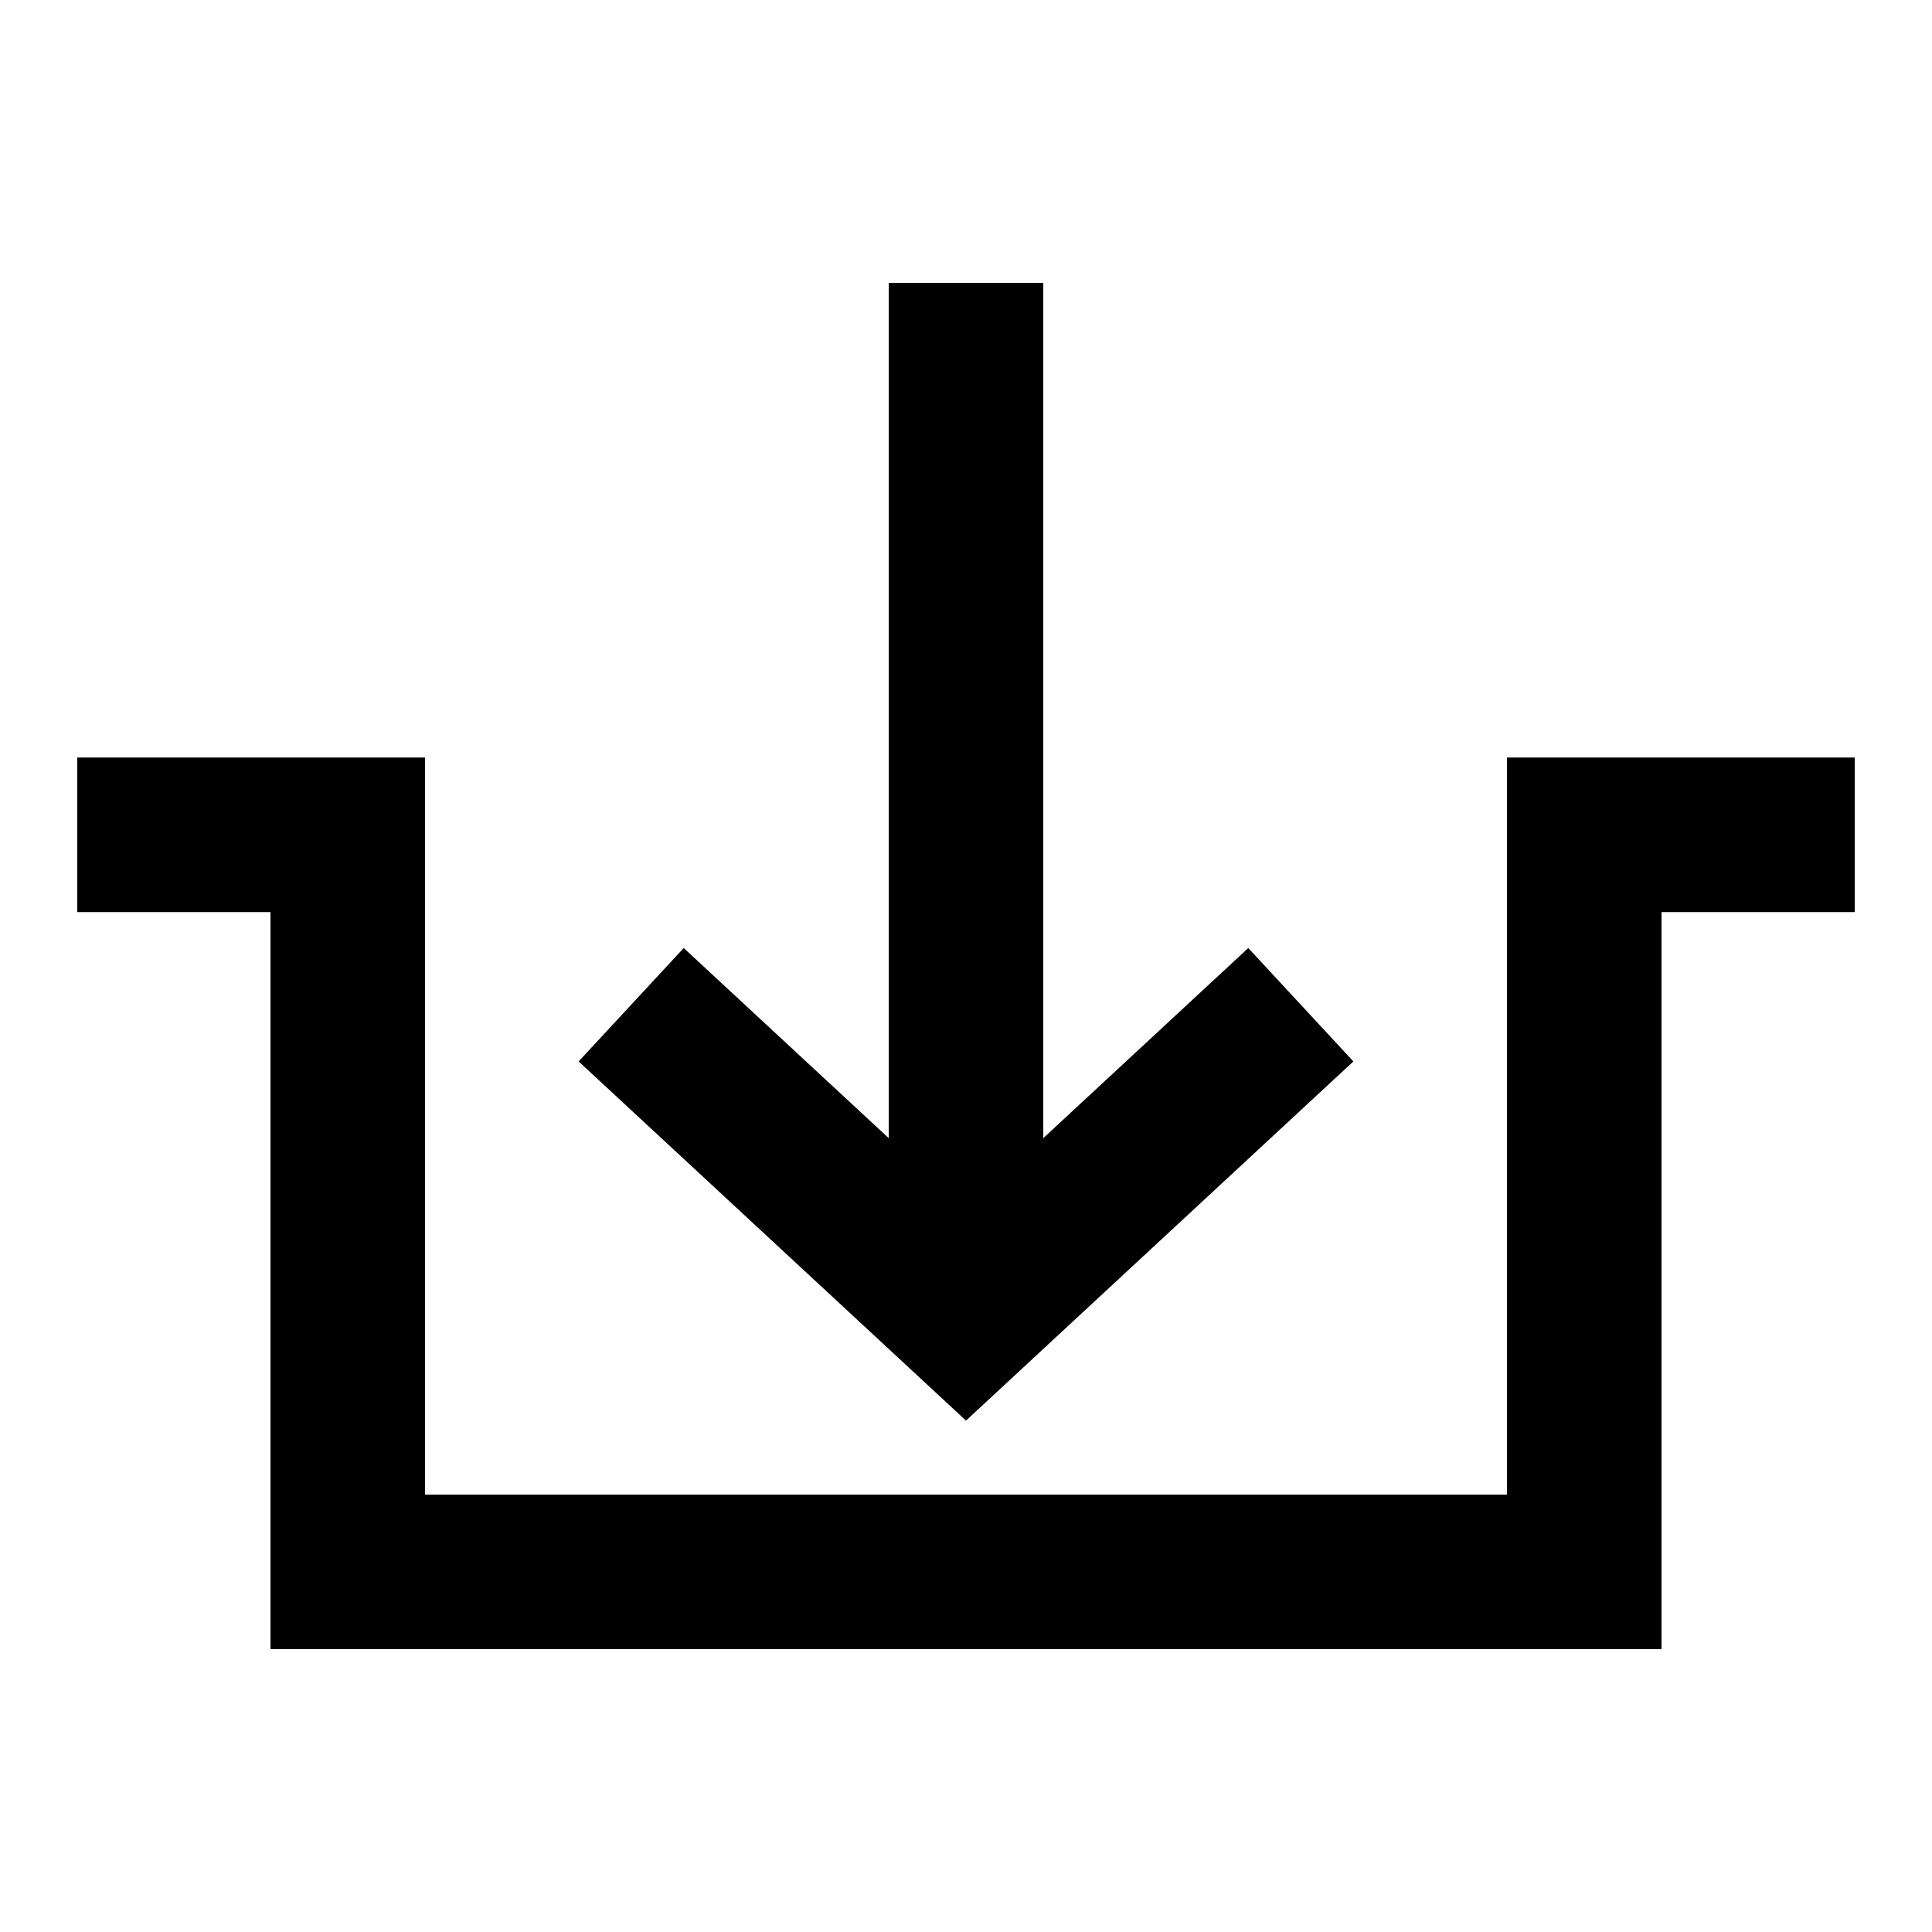
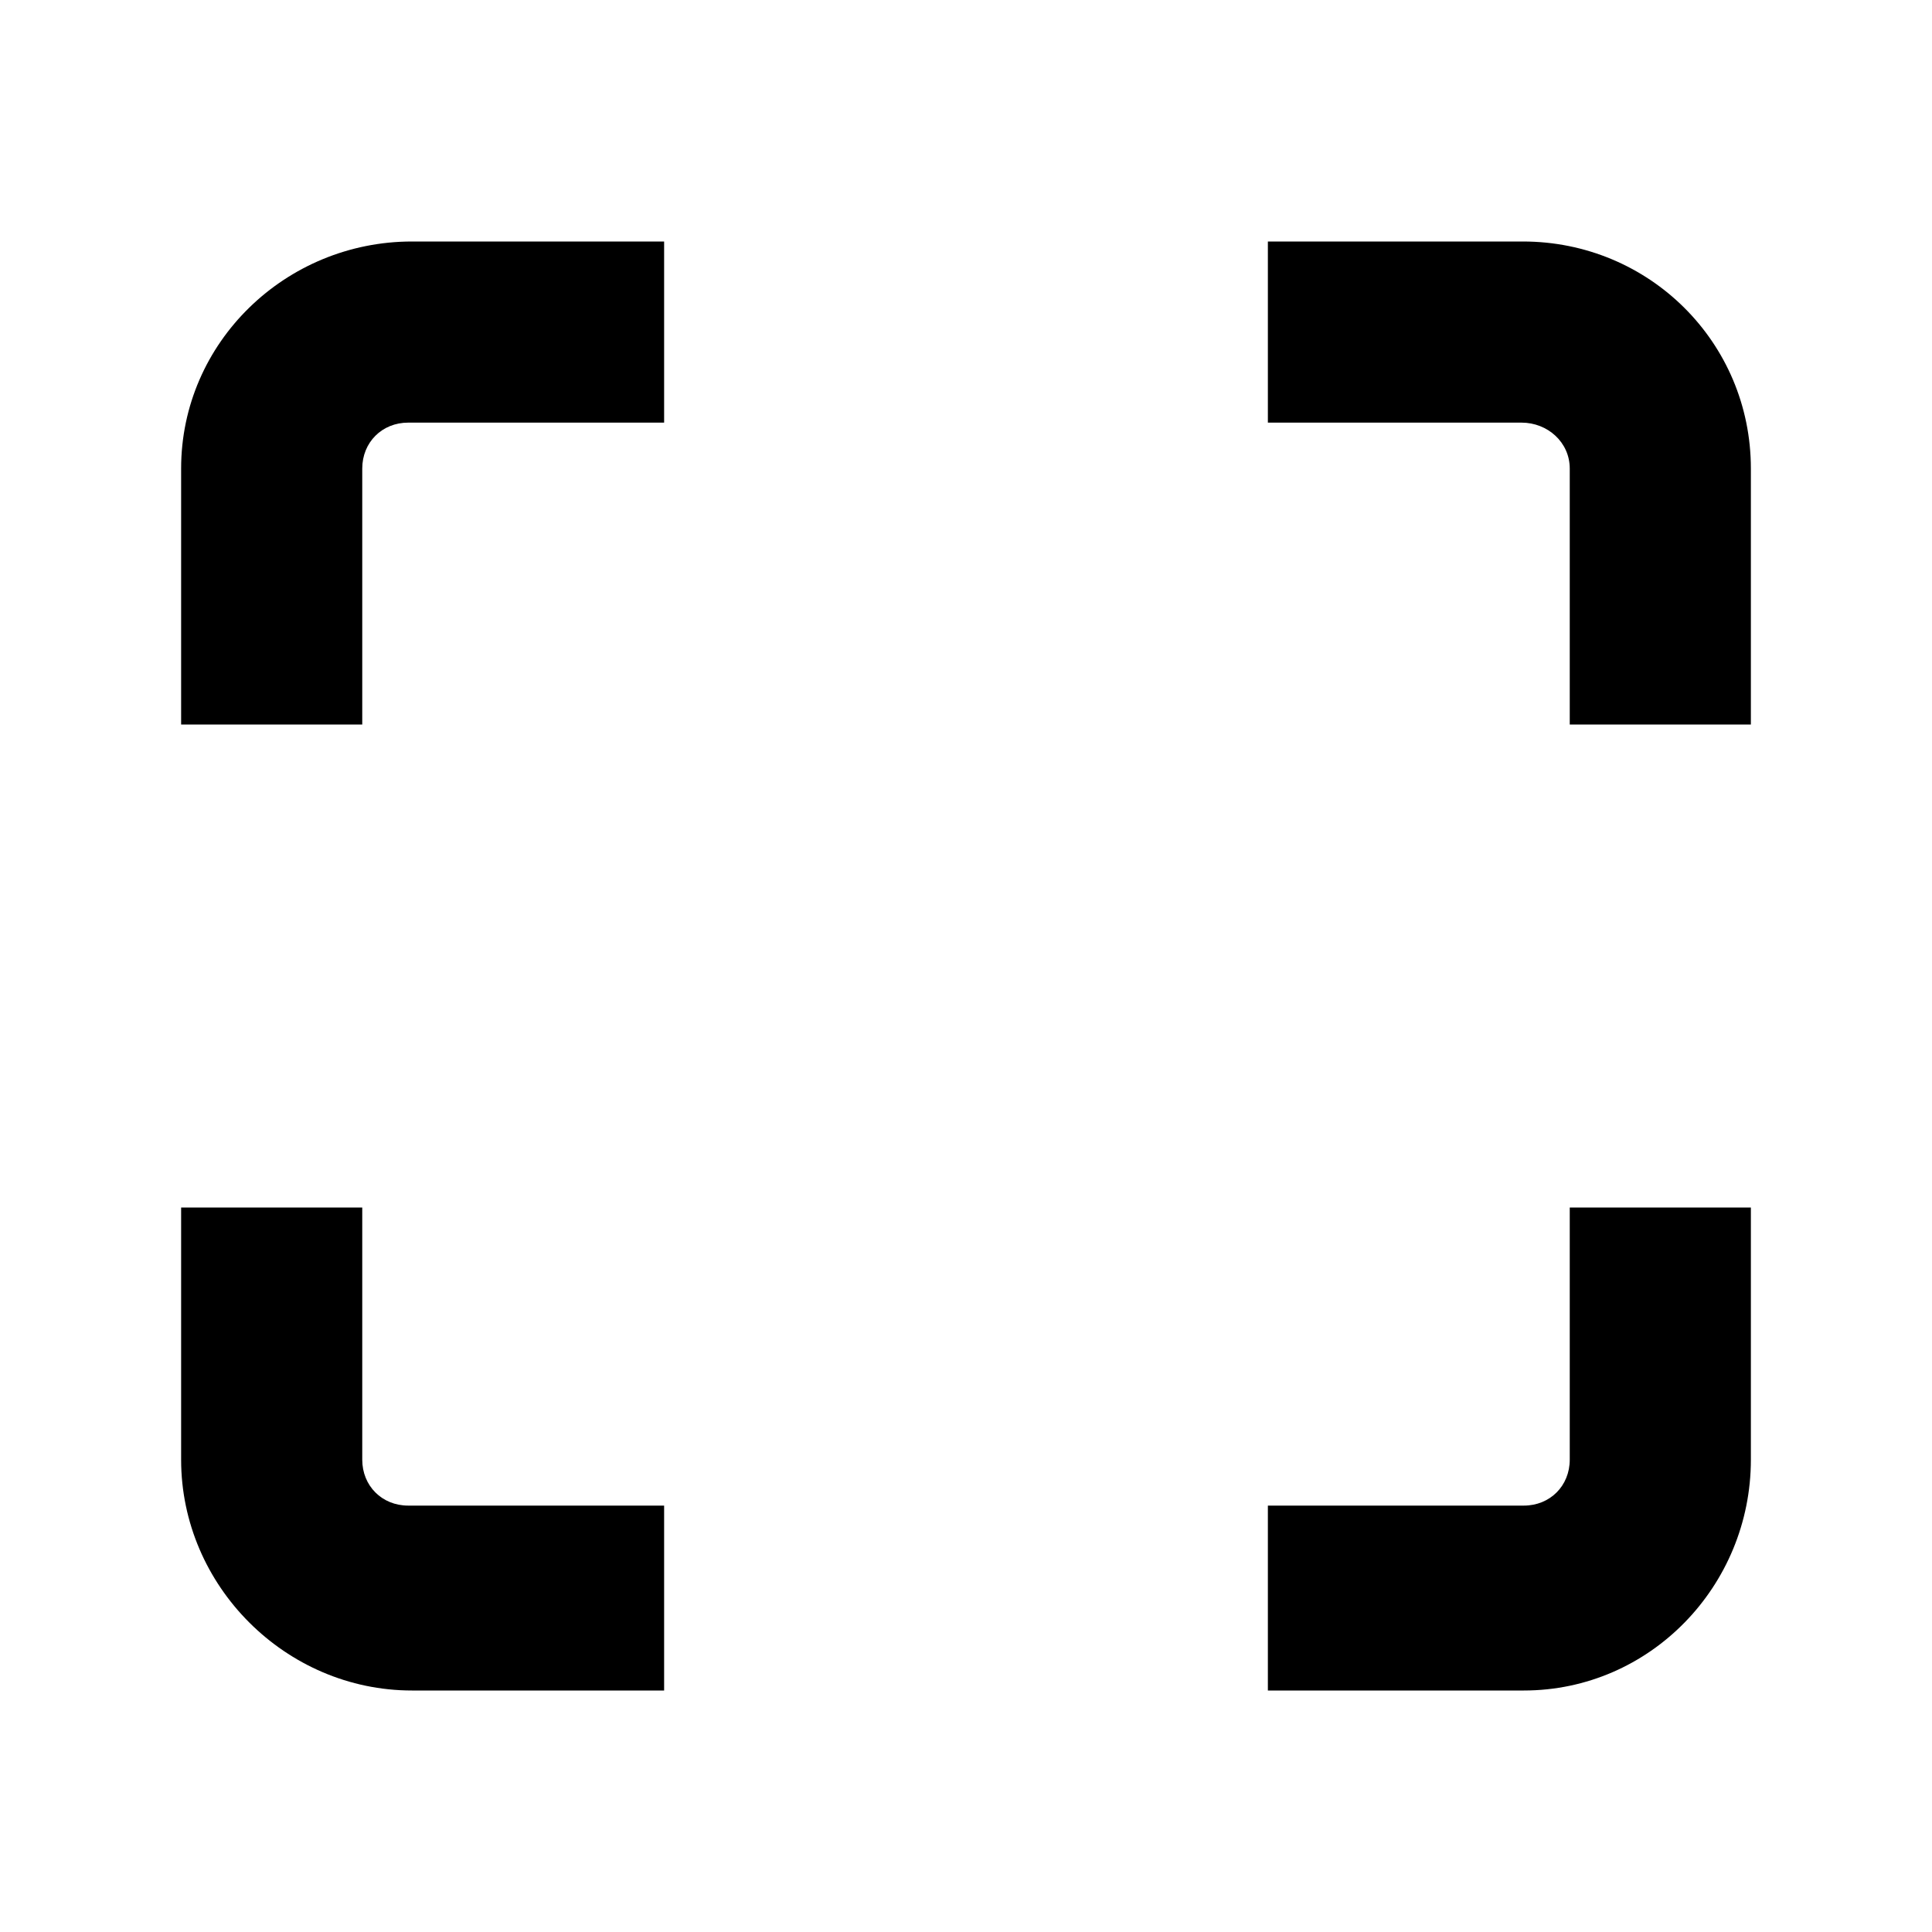
- <svg xmlns="http://www.w3.org/2000/svg" data-name="Layer 1" viewBox="0 0 100 100" x="0px" y="0px">
-   <polygon points="14 85.36 86 85.36 86 47.21 96 47.21 96 39.21 78 39.21 78 77.36 22 77.36 22 39.21 4 39.21 4 47.21 14 47.21 14 85.36" />
-   <polygon points="70.05 54.94 64.61 49.07 54 58.91 54 14.64 46 14.64 46 58.91 35.39 49.07 29.95 54.94 50 73.53 70.05 54.94" />
+ <svg xmlns="http://www.w3.org/2000/svg" version="1.1" x="0px" y="0px" viewBox="0 0 512 512" enable-background="new 0 0 512 512" xml:space="preserve">
+   <g>
+     <path d="M96,124.171c0-6.938,5.232-12.171,12.171-12.171H176V64h-66.829C75.717,64,48,90.717,48,124.171V192h48V124.171z" />
+     <path d="M403.579,64H336v48h67.219c6.938,0,12.781,5.232,12.781,12.171V192h48v-67.829C464,90.717,437.033,64,403.579,64z" />
+     <path d="M416,386.829c0,6.938-5.232,12.171-12.171,12.171H336v49h67.829C437.283,448,464,420.283,464,386.829V320h-48V386.829z" />
+     <path d="M108.171,399C101.232,399,96,393.768,96,386.829V320H48v66.829C48,420.283,75.717,448,109.171,448H176v-49H108.171z" />
+   </g>
</svg>
